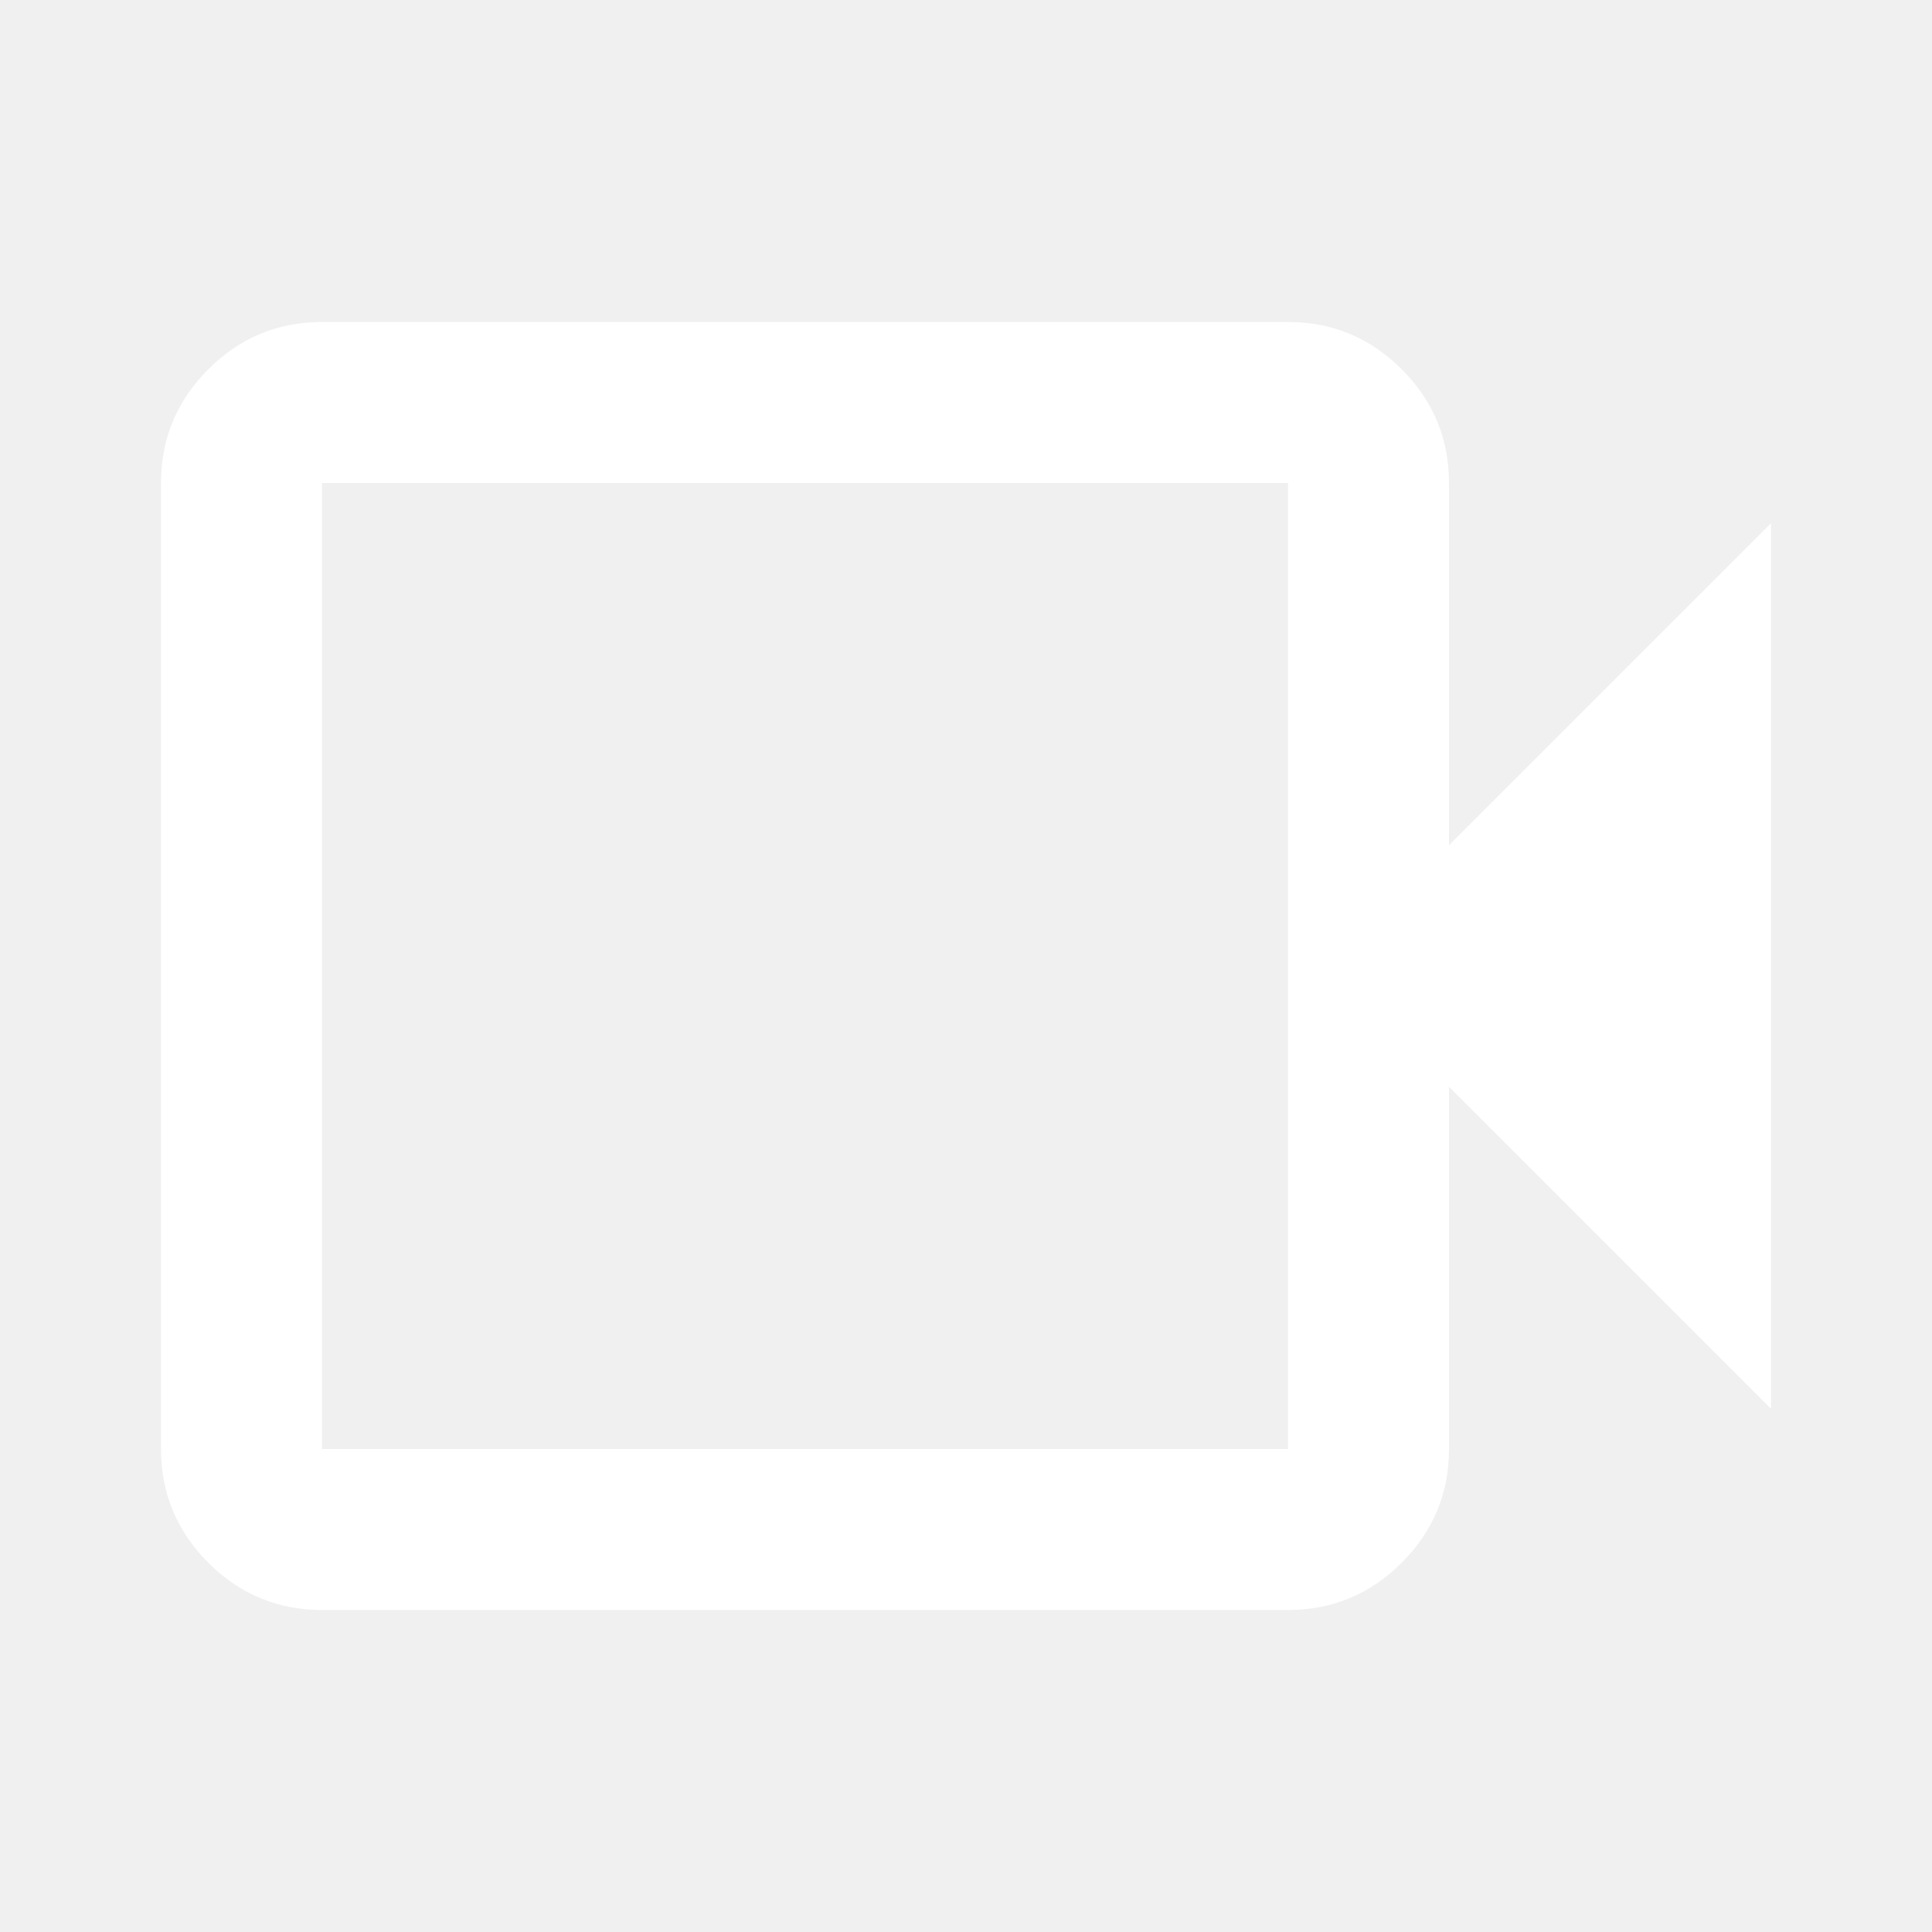
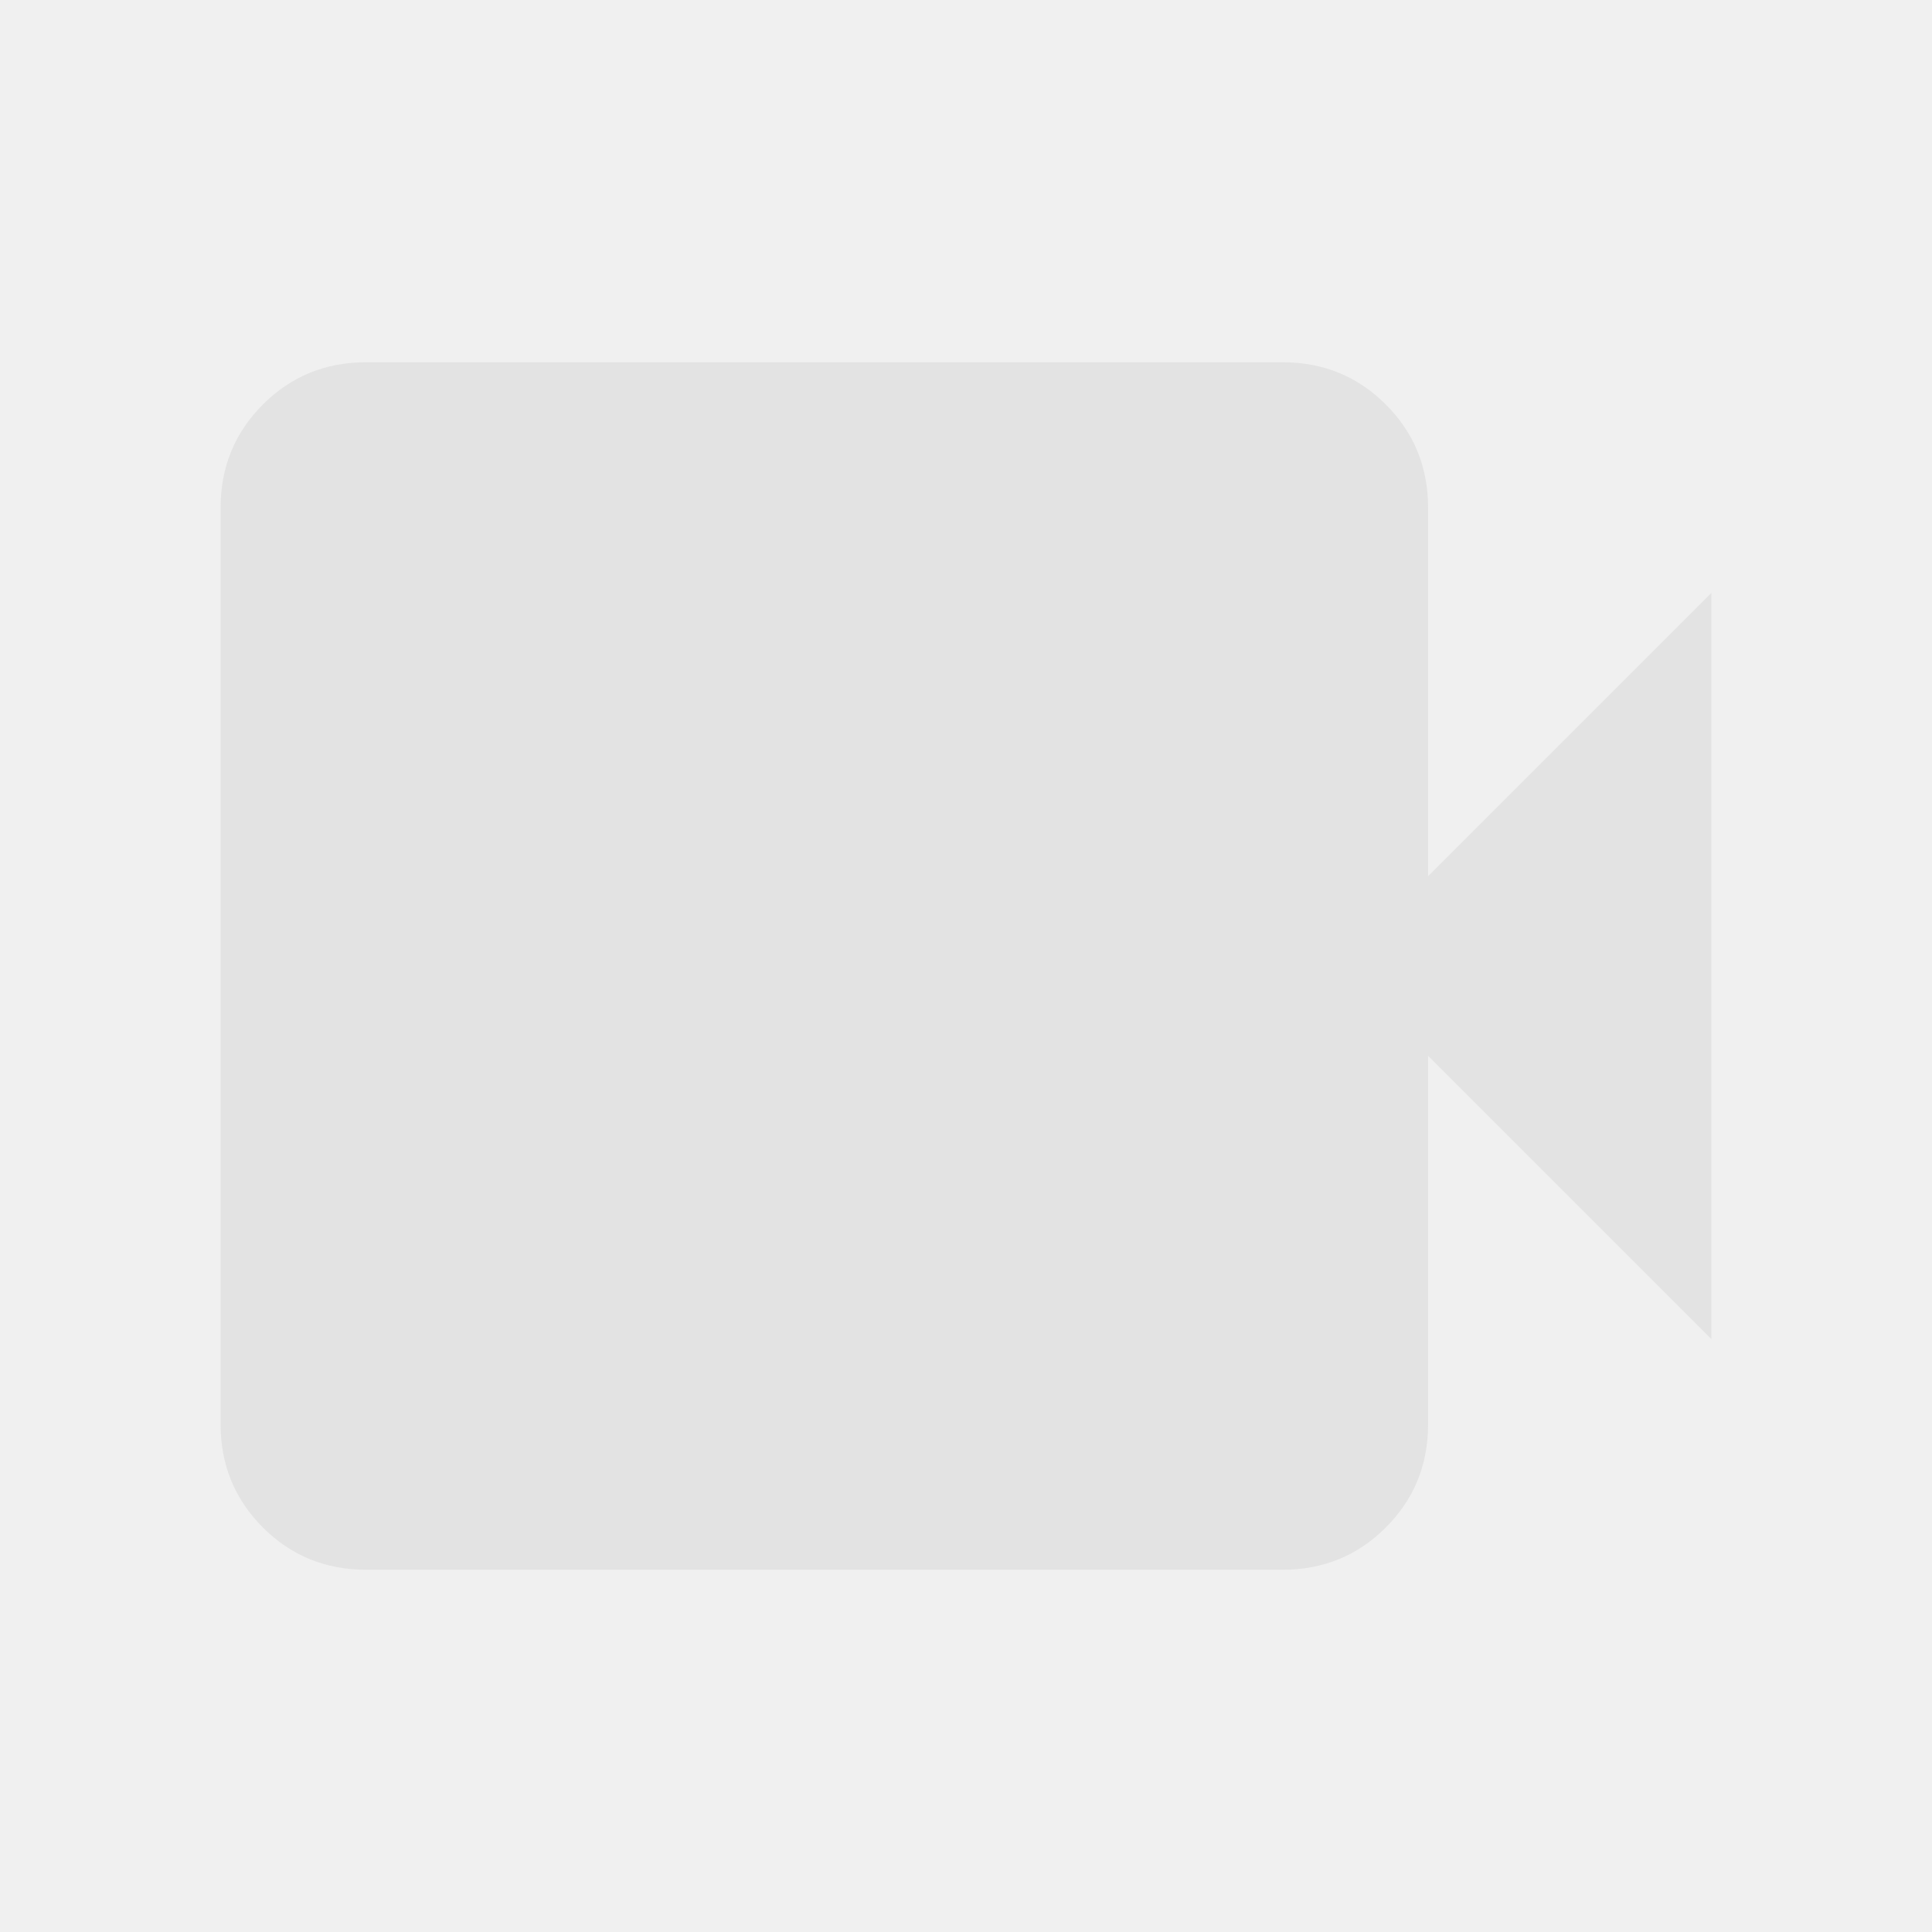
- <svg xmlns="http://www.w3.org/2000/svg" height="24px" viewBox="0 -960 960 960" width="24px" fill="#FFFFFF">
-   <path d="M160-160q-33 0-56.5-23.5T80-240v-480q0-33 23.5-56.5T160-800h480q33 0 56.5 23.5T720-720v180l160-160v440L720-420v180q0 33-23.5 56.5T640-160H160Zm0-80h480v-480H160v480Zm0 0v-480 480Z" />
+ <svg xmlns="http://www.w3.org/2000/svg" height="24px" viewBox="0 -960 960 960" width="24px" fill="#e3e3e3">
+   <path d="M181.92-180q-30.3 0-51.3-21-21-21-21-51.31v-455.38q0-30.31 21-51.31 21-21 51.3-21h455.39q30.3 0 51.3 21 21 21 21 51.31v183.08l140.77-140.77v370.76L709.61-435.39v183.08q0 30.31-21 51.31-21 21-51.3 21H181.92Z" />
</svg>
